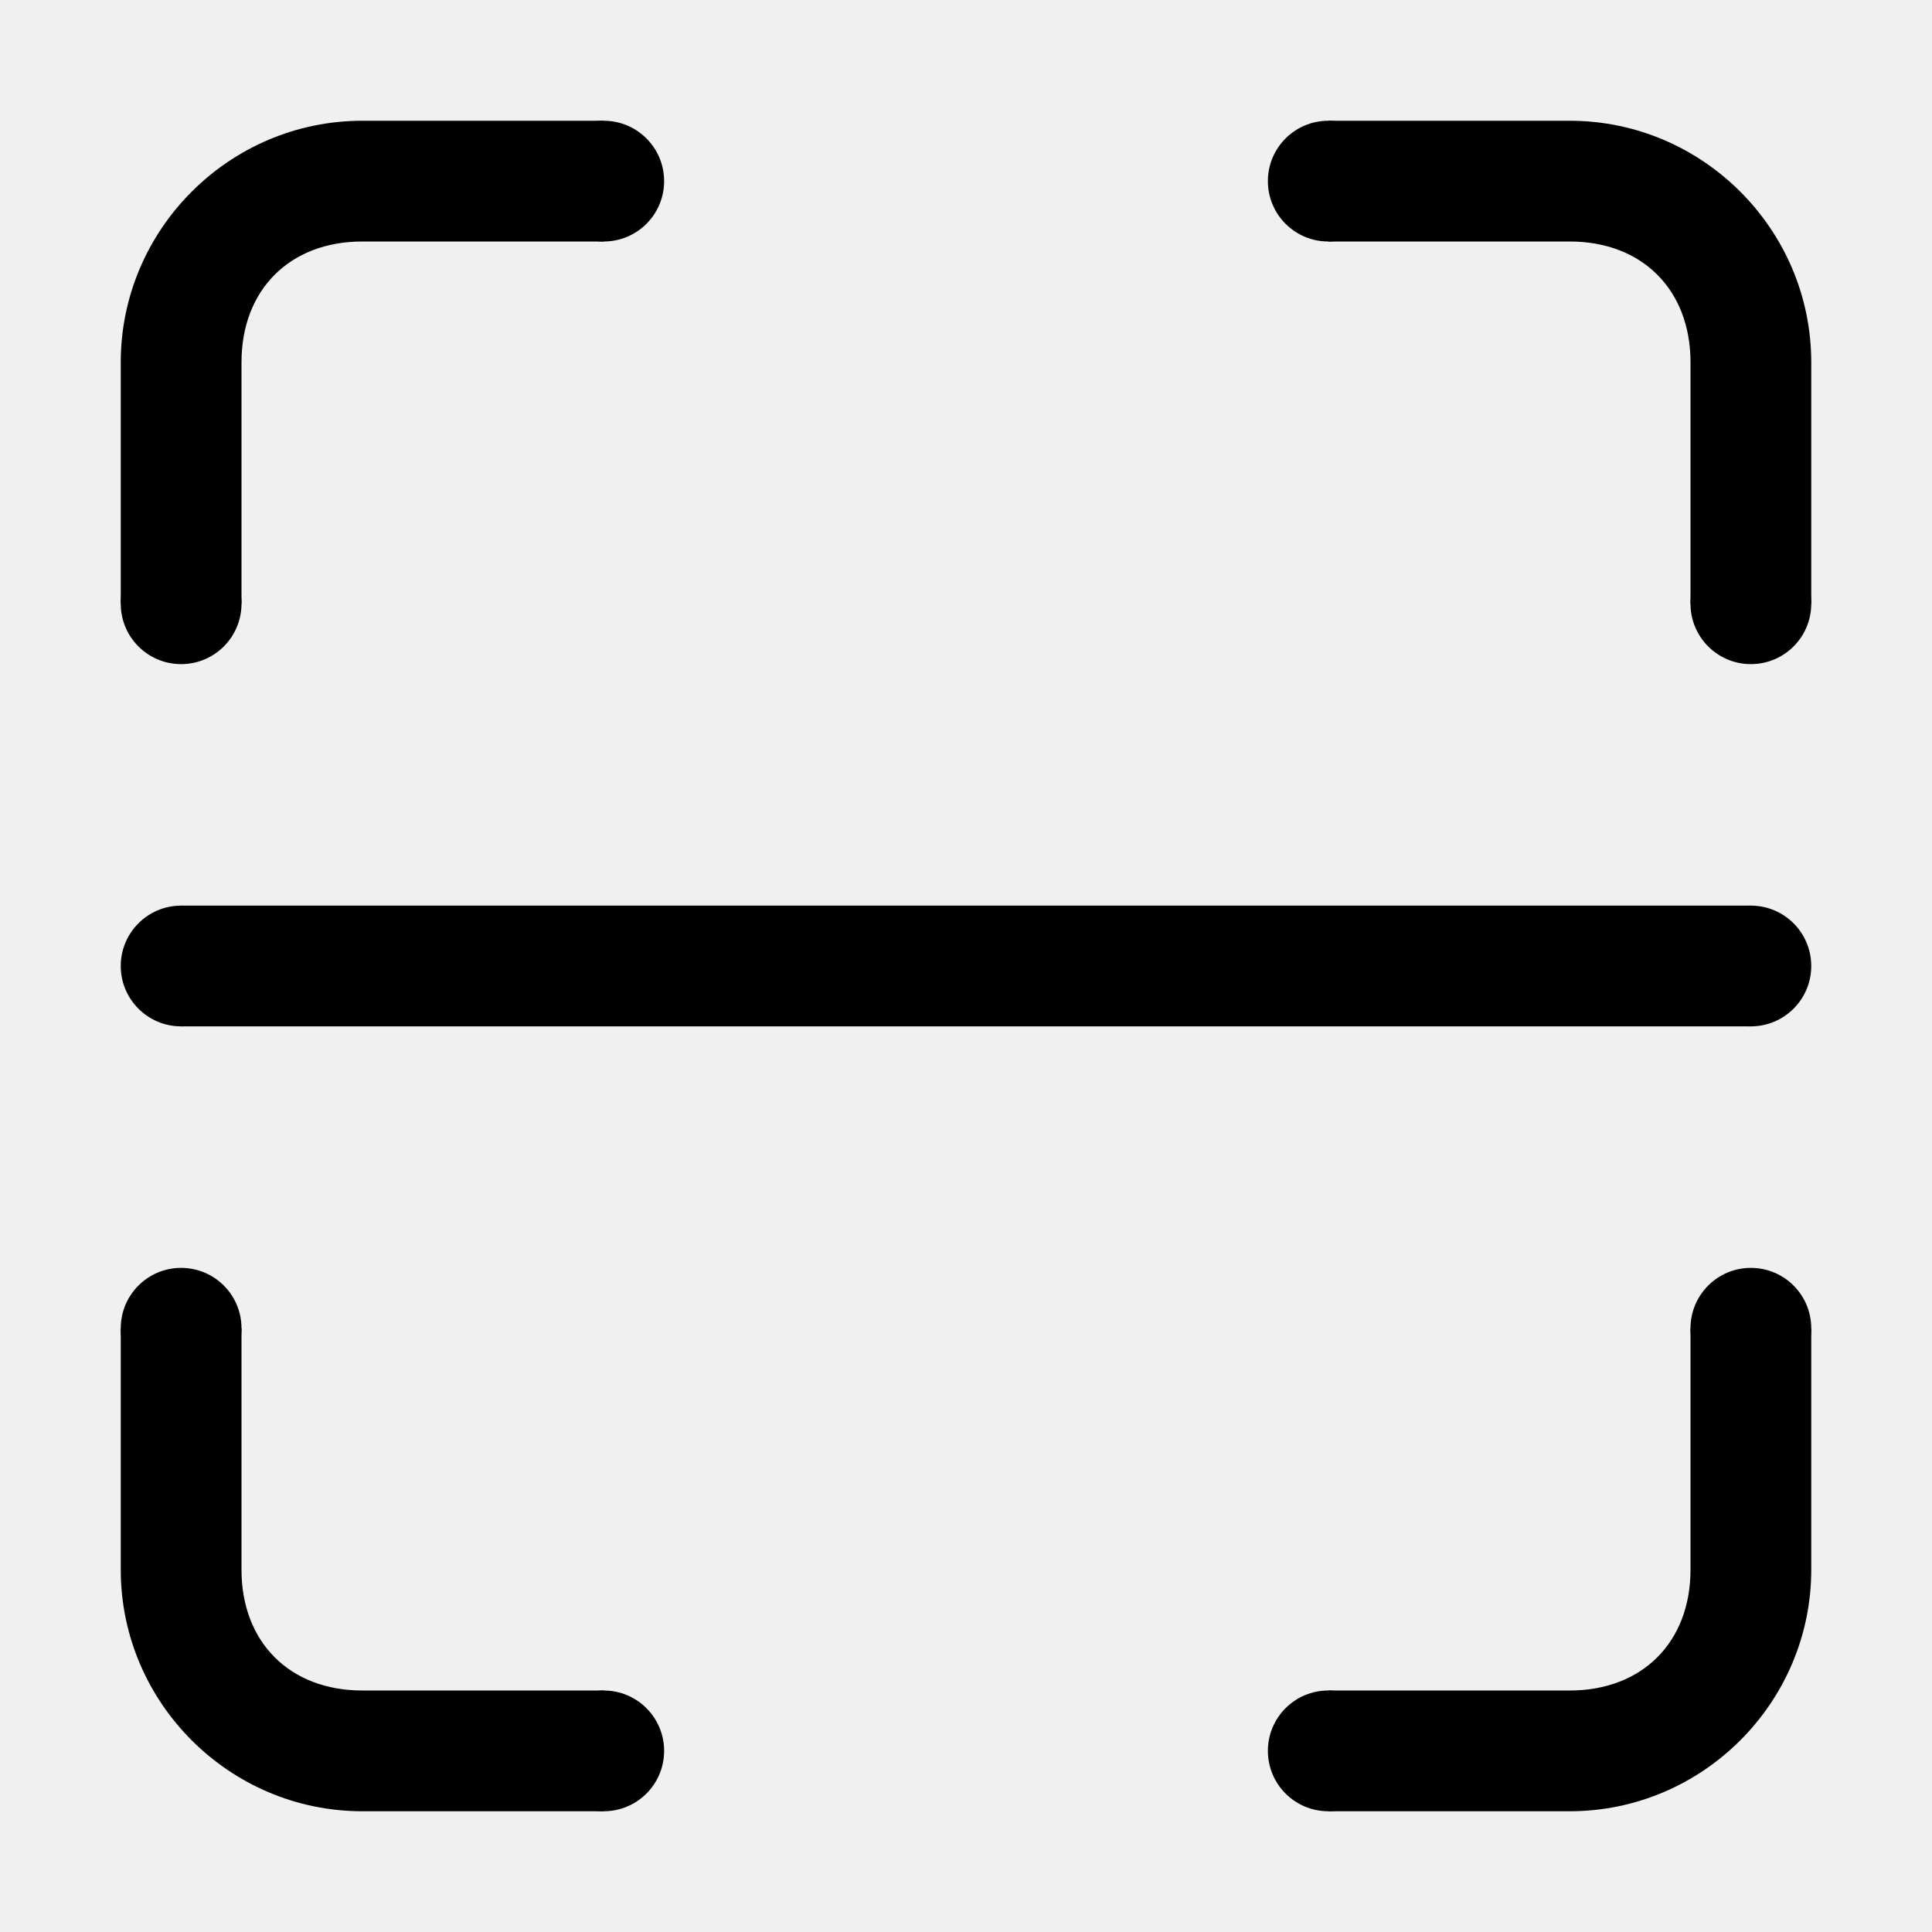
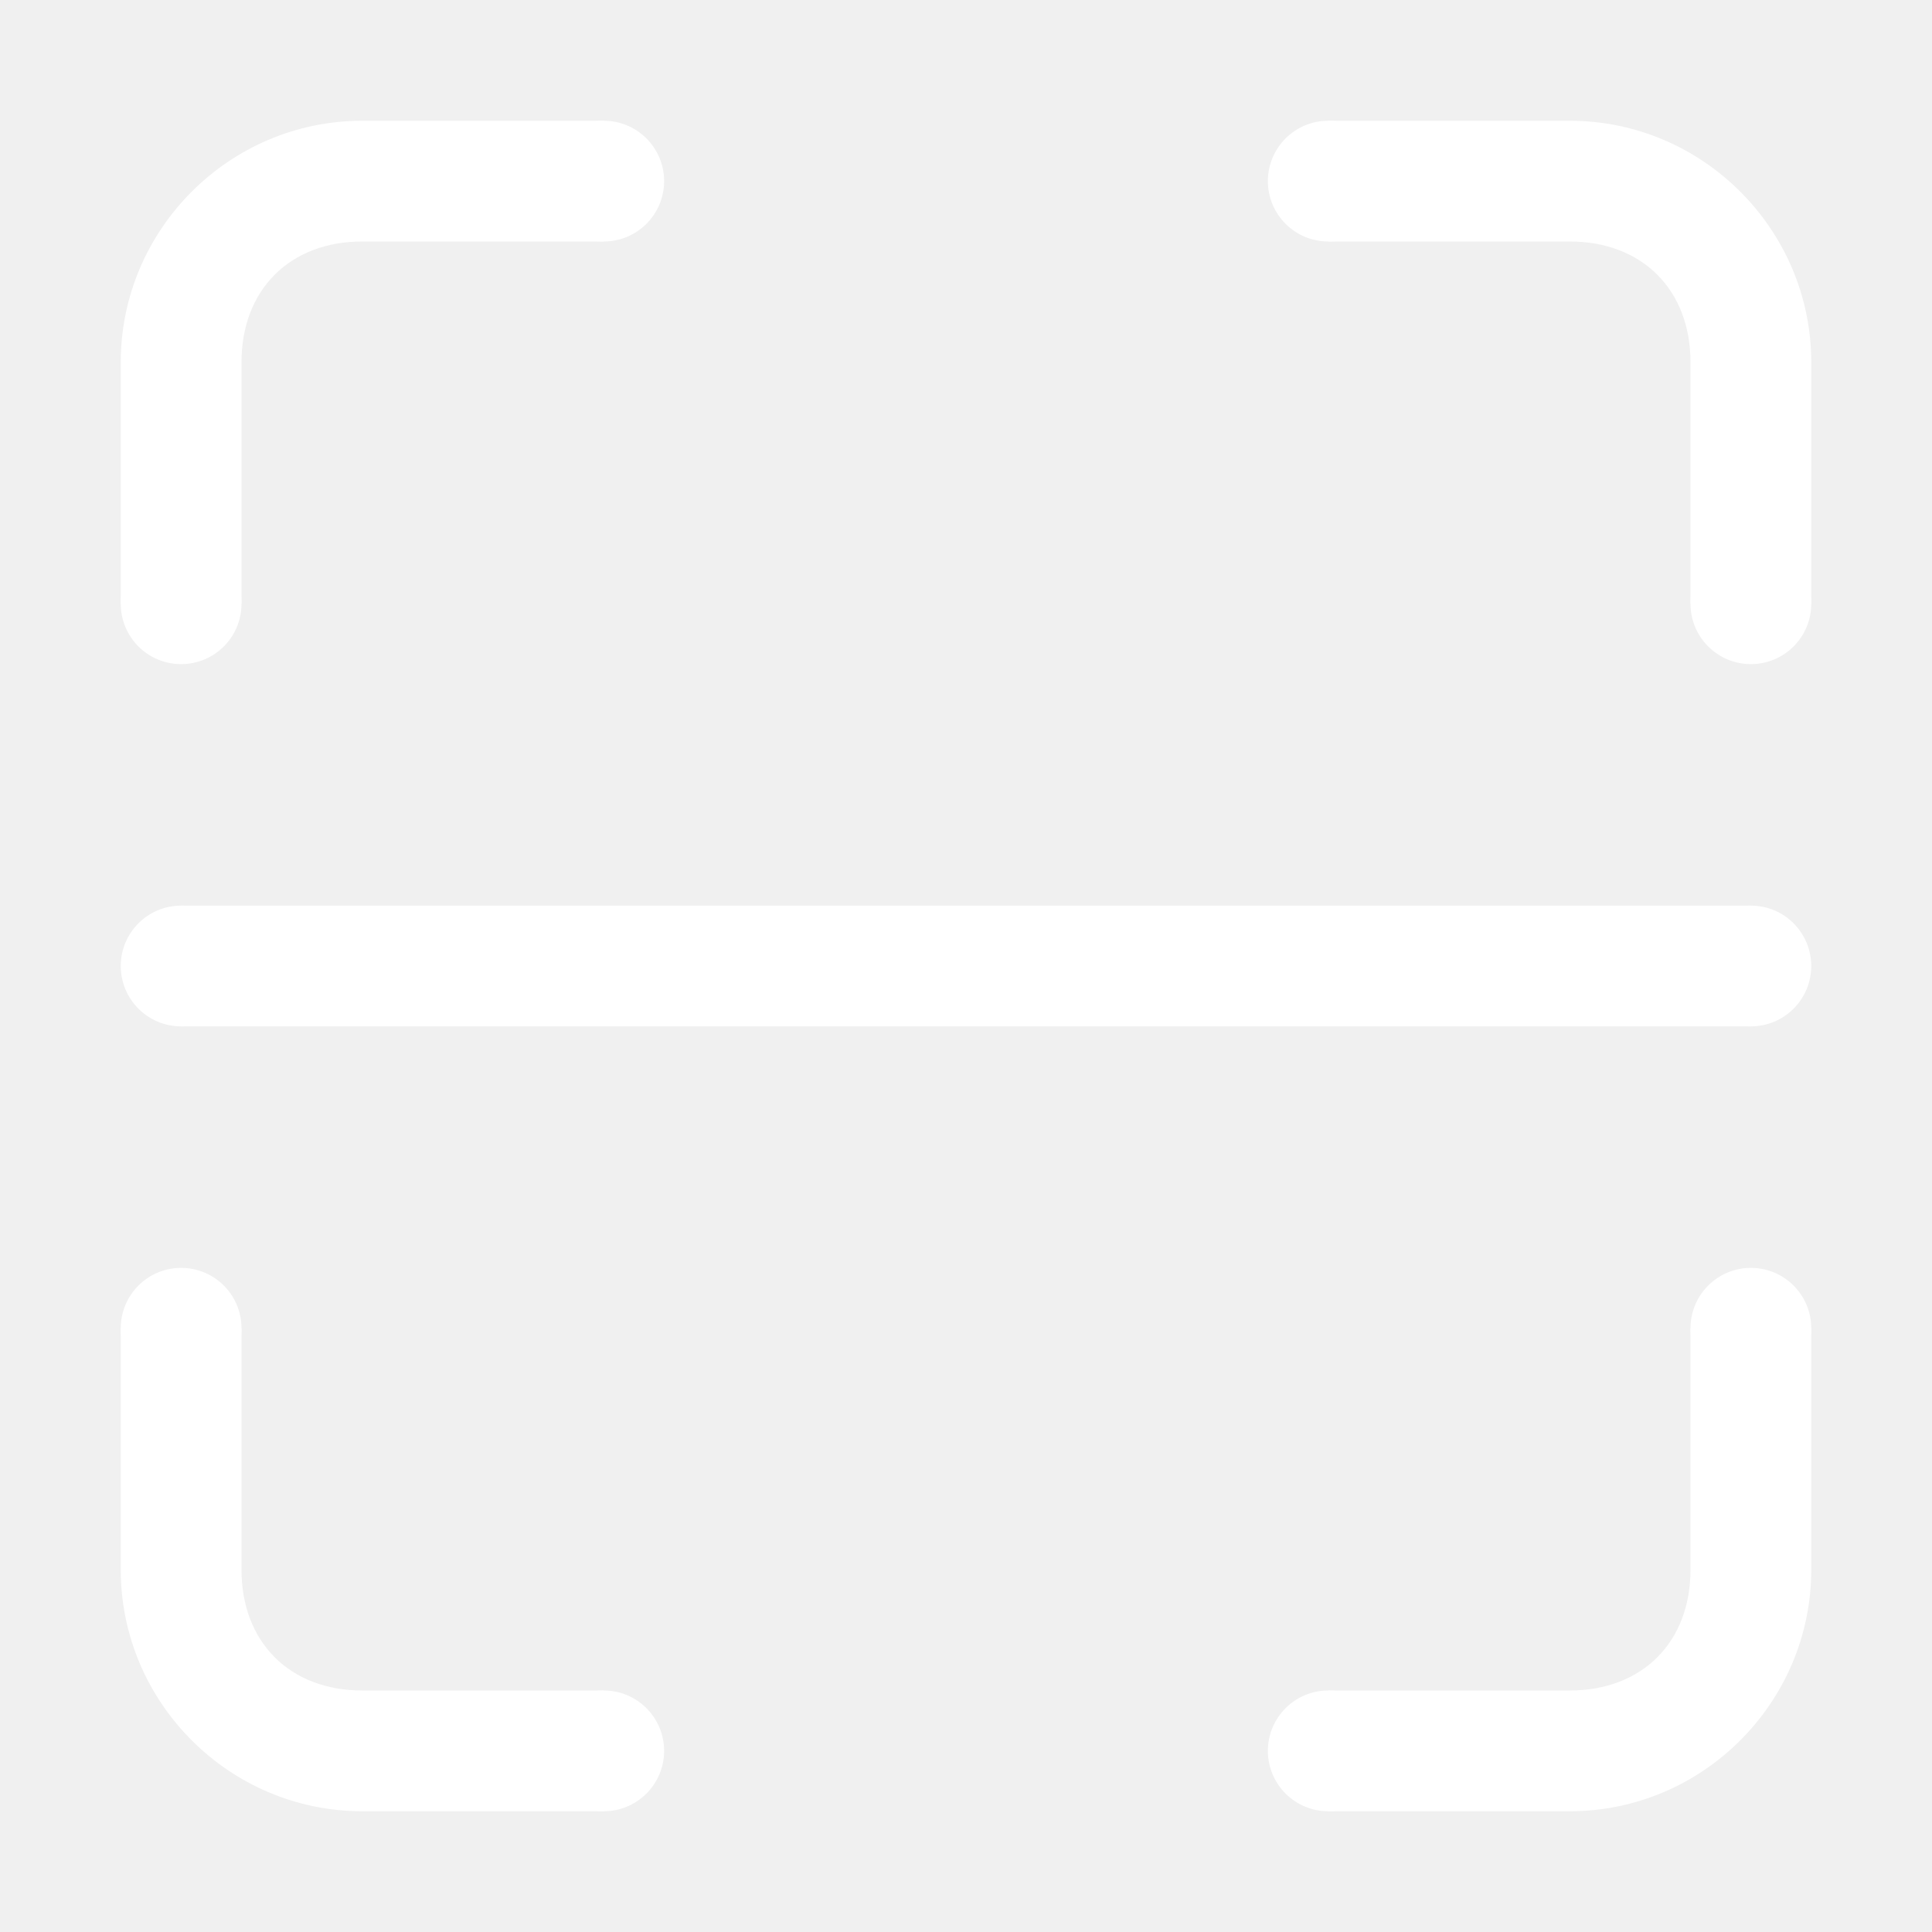
<svg xmlns="http://www.w3.org/2000/svg" t="1558324059463" class="icon" style="" viewBox="0 0 1024 1024" version="1.1" p-id="1552" width="200" height="200">
  <defs>
    <style type="text/css" />
  </defs>
-   <path d="M64 192v128h64V192c0-38.4 25.6-64 64-64h128V64H192c-70.4 0-128 57.6-128 128zM832 64h-128v64h128c38.4 0 64 25.6 64 64v128h64V192c0-70.4-57.6-128-128-128zM128 832v-128H64v128c0 70.4 57.6 128 128 128h128v-64H192c-38.4 0-64-25.6-64-64zM896 832c0 38.4-25.6 64-64 64h-128v64h128c70.4 0 128-57.6 128-128v-128h-64v128z" fill="#000" p-id="1553" />
-   <path d="M96 320m-32 0a32 32 0 1 0 64 0 32 32 0 1 0-64 0Z" fill="#000" p-id="1554" />
-   <path d="M96 512m-32 0a32 32 0 1 0 64 0 32 32 0 1 0-64 0Z" fill="#000" p-id="1555" />
-   <path d="M928 512m-32 0a32 32 0 1 0 64 0 32 32 0 1 0-64 0Z" fill="#000" p-id="1556" />
-   <path d="M96 704m-32 0a32 32 0 1 0 64 0 32 32 0 1 0-64 0Z" fill="#000" p-id="1557" />
-   <path d="M928 320m-32 0a32 32 0 1 0 64 0 32 32 0 1 0-64 0Z" fill="#000" p-id="1558" />
-   <path d="M320 96m-32 0a32 32 0 1 0 64 0 32 32 0 1 0-64 0Z" fill="#000" p-id="1559" />
-   <path d="M704 96m-32 0a32 32 0 1 0 64 0 32 32 0 1 0-64 0Z" fill="#000" p-id="1560" />
-   <path d="M320 928m-32 0a32 32 0 1 0 64 0 32 32 0 1 0-64 0Z" fill="#000" p-id="1561" />
-   <path d="M704 928m-32 0a32 32 0 1 0 64 0 32 32 0 1 0-64 0Z" fill="#000" p-id="1562" />
-   <path d="M928 704m-32 0a32 32 0 1 0 64 0 32 32 0 1 0-64 0Z" fill="#000" p-id="1563" />
-   <path d="M96 480h832v64h-832z" fill="#000" p-id="1564" />
+   <path d="M64 192v128h64V192c0-38.4 25.6-64 64-64h128V64H192c-70.4 0-128 57.6-128 128zM832 64h-128v64h128c38.4 0 64 25.6 64 64v128h64V192c0-70.4-57.6-128-128-128zM128 832v-128H64v128c0 70.4 57.6 128 128 128h128v-64H192c-38.4 0-64-25.6-64-64zM896 832c0 38.4-25.6 64-64 64h-128v64h128c70.4 0 128-57.6 128-128v-128h-64v128z" fill="#fff" p-id="1553" />
+   <path d="M96 320m-32 0a32 32 0 1 0 64 0 32 32 0 1 0-64 0Z" fill="#fff" p-id="1554" />
+   <path d="M96 512m-32 0a32 32 0 1 0 64 0 32 32 0 1 0-64 0Z" fill="#fff" p-id="1555" />
+   <path d="M928 512m-32 0a32 32 0 1 0 64 0 32 32 0 1 0-64 0Z" fill="#fff" p-id="1556" />
+   <path d="M96 704m-32 0a32 32 0 1 0 64 0 32 32 0 1 0-64 0Z" fill="#fff" p-id="1557" />
+   <path d="M928 320m-32 0a32 32 0 1 0 64 0 32 32 0 1 0-64 0Z" fill="#fff" p-id="1558" />
+   <path d="M320 96m-32 0a32 32 0 1 0 64 0 32 32 0 1 0-64 0Z" fill="#fff" p-id="1559" />
+   <path d="M704 96m-32 0a32 32 0 1 0 64 0 32 32 0 1 0-64 0Z" fill="#fff" p-id="1560" />
+   <path d="M320 928m-32 0a32 32 0 1 0 64 0 32 32 0 1 0-64 0Z" fill="#fff" p-id="1561" />
+   <path d="M704 928m-32 0a32 32 0 1 0 64 0 32 32 0 1 0-64 0Z" fill="#fff" p-id="1562" />
+   <path d="M928 704m-32 0a32 32 0 1 0 64 0 32 32 0 1 0-64 0Z" fill="#fff" p-id="1563" />
+   <path d="M96 480h832v64h-832z" fill="#fff" p-id="1564" />
</svg>
